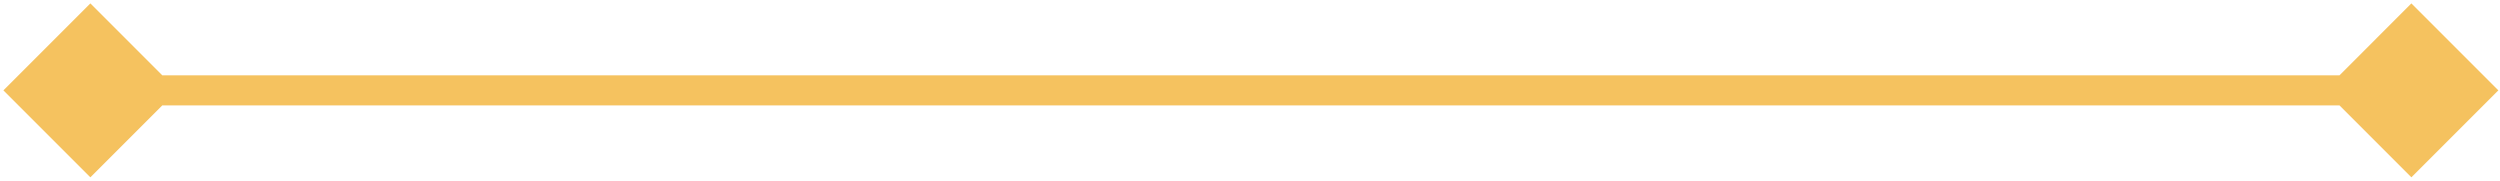
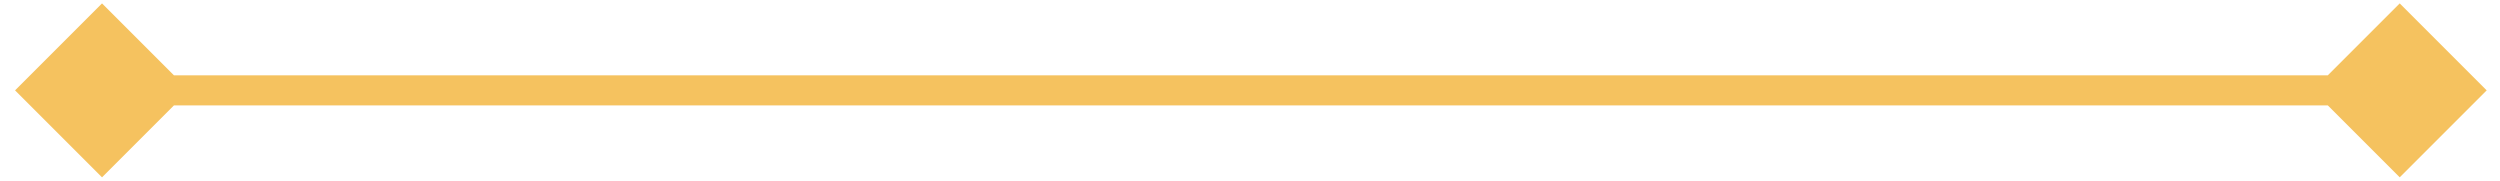
<svg xmlns="http://www.w3.org/2000/svg" width="83" height="6" viewBox="0 0 83 6" fill="none">
-   <path d="M0.113 3L3 5.887L5.887 3L3 0.113L0.113 3ZM82.945 3L80.058 0.113L77.172 3L80.058 5.887L82.945 3ZM3 3.5H80.058V2.5H3V3.5Z" fill="#F3B743" fill-opacity="0.85" />
+   <path d="M0.5 3L3.387 5.887L6.274 3L3.387 0.113L0.5 3ZM82.558 3L79.671 0.113L76.784 3L79.671 5.887L82.558 3ZM3.387 3.5H79.671V2.5H3.387V3.5Z" fill="#F3B743" fill-opacity="0.85" />
</svg>
